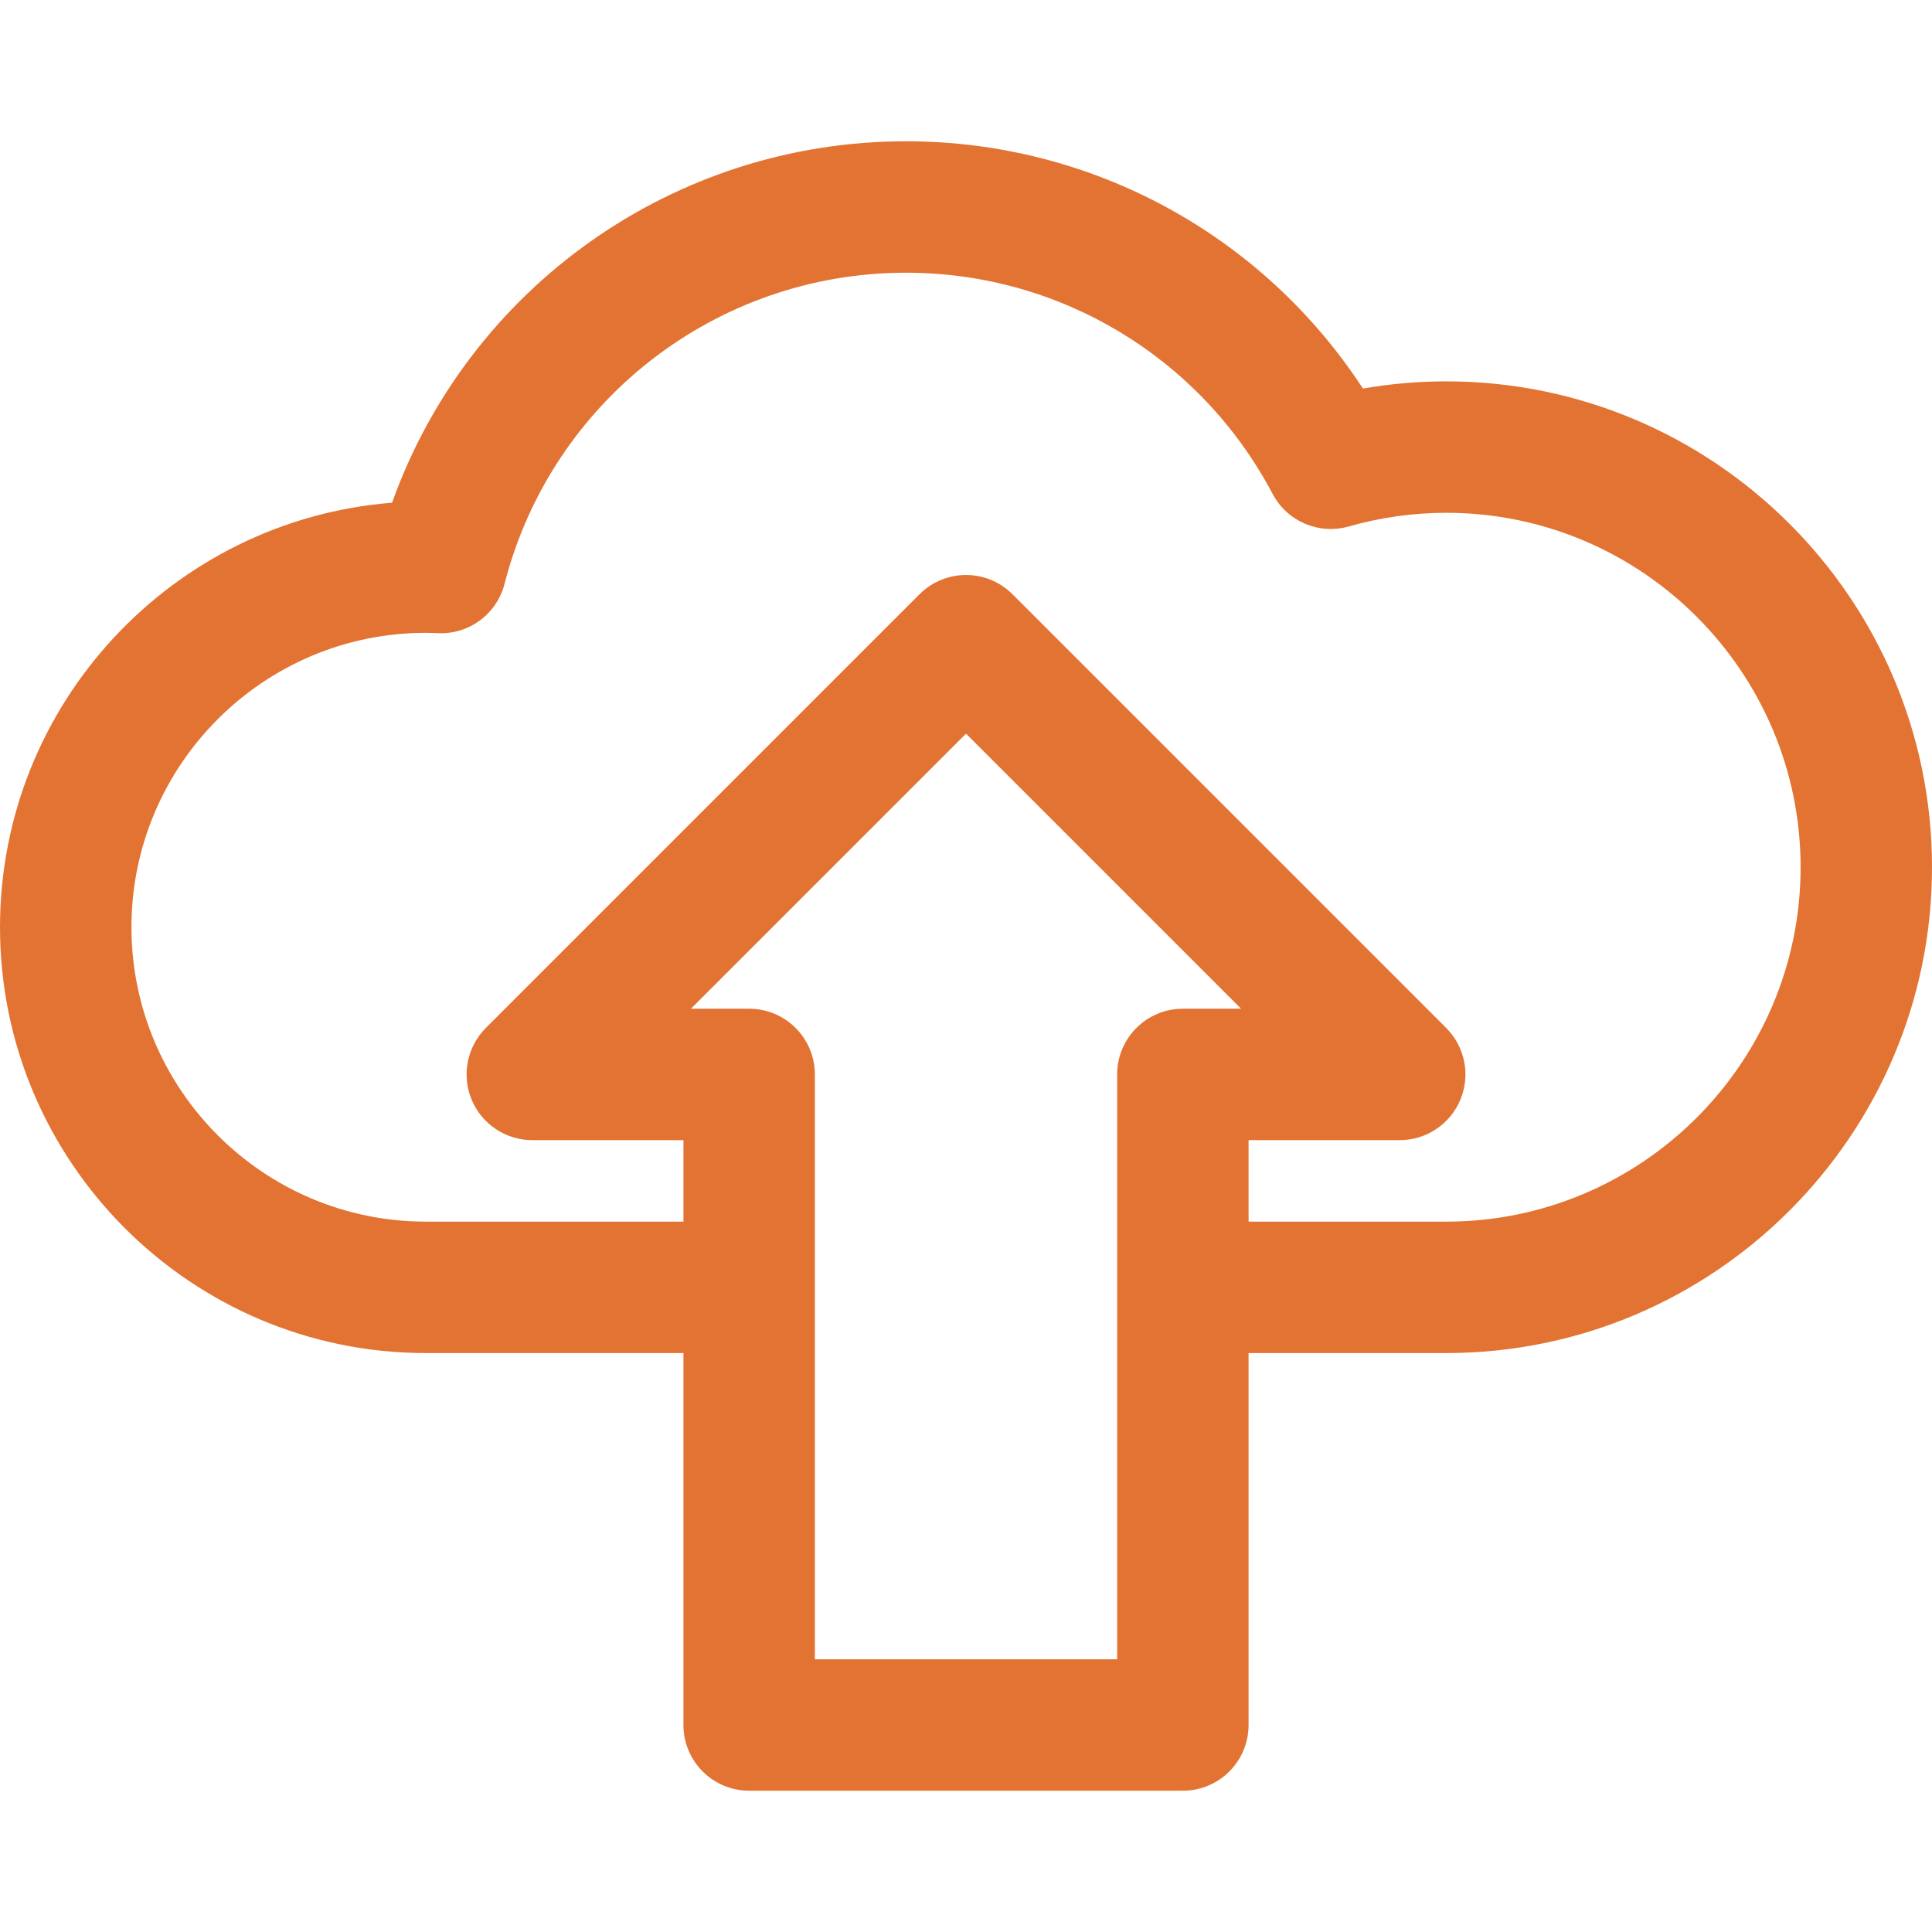
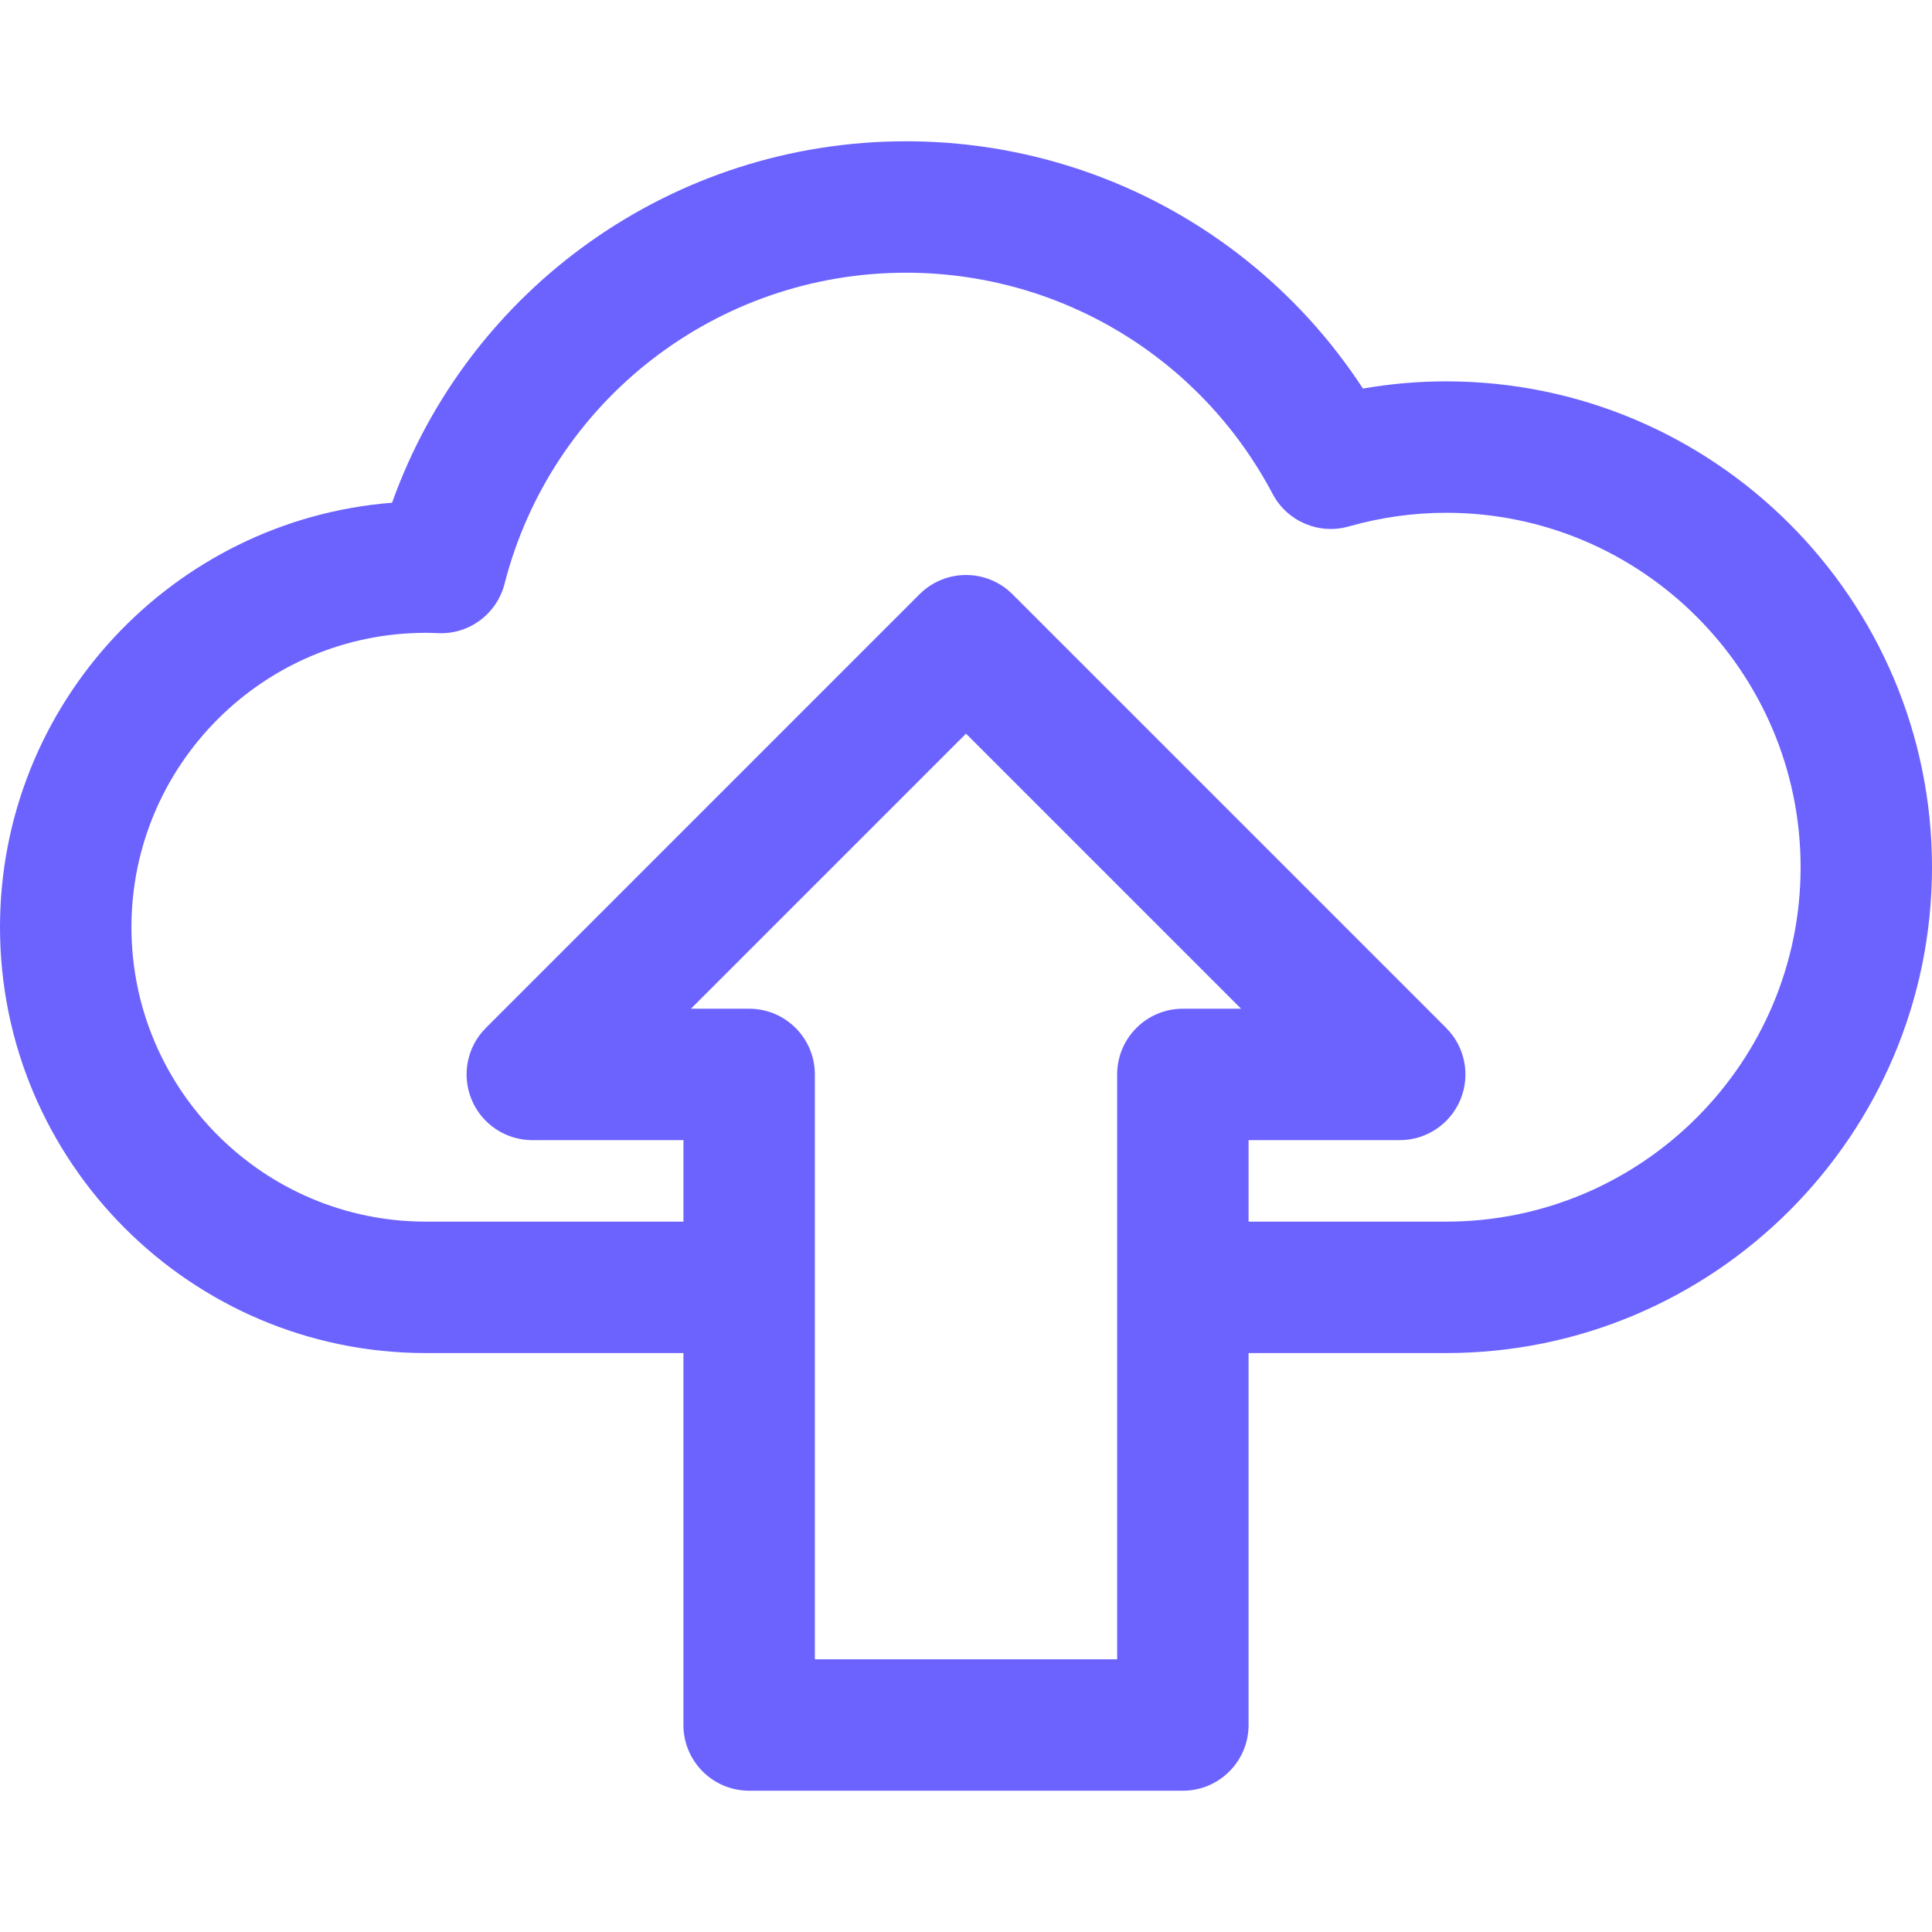
<svg xmlns="http://www.w3.org/2000/svg" version="1.1" id="Layer_1" x="0px" y="0px" viewBox="0 0 296.999 296.999" style="enable-background:new 0 0 296.999 296.999;" xml:space="preserve">
  <defs id="defs41" />
-   <g id="g6" style="fill:#e37332;fill-opacity:1">
-     <g id="g4" style="fill:#e37332;fill-opacity:1">
-       <path d="M222.312,58.625c-4.286,0-8.566,0.371-12.793,1.107c-15.427-23.63-41.682-38.013-70.246-38.013    c-35.722,0-67.176,22.489-79.004,55.563C26.591,79.937,0,108.191,0,142.539c0,36.096,29.366,65.462,65.461,65.462h39.6v57.177    c0,5.579,4.523,10.102,10.102,10.102h66.673c5.579,0,10.102-4.523,10.102-10.102v-57.177h30.373    c41.184,0,74.688-33.504,74.688-74.688S263.496,58.625,222.312,58.625z M181.838,155.066c-5.58,0-10.103,4.524-10.103,10.102    v89.908h-46.469v-89.908c0-5.579-4.523-10.102-10.102-10.102h-8.948l42.285-42.285l42.285,42.285H181.838z M222.312,187.797    h-30.373V175.27h23.235c4.086,0,7.77-2.461,9.334-6.236c1.563-3.775,0.698-8.12-2.19-11.01l-66.673-66.673    c-3.946-3.944-10.341-3.944-14.287,0l-66.673,66.673c-2.889,2.89-3.753,7.234-2.19,11.01c1.564,3.774,5.247,6.236,9.334,6.236    h23.235v12.527h-39.6c-24.955,0-45.257-20.303-45.257-45.258s20.302-45.257,45.257-45.257c0.636,0,1.267,0.024,1.898,0.049    c4.78,0.217,9.014-2.965,10.2-7.583c7.222-28.158,32.601-47.825,61.714-47.825c23.685,0,45.282,13.032,56.364,34.011    c2.23,4.222,7.11,6.303,11.702,4.997c4.889-1.395,9.926-2.101,14.973-2.101c30.043,0,54.484,24.441,54.484,54.484    C276.799,163.357,252.355,187.797,222.312,187.797z" id="path2" style="fill:#e37332;fill-opacity:1" />
+   <g id="g6" style="fill:#6c63ff;fill-opacity:1">
+     <g id="g4" style="fill:#6c63ff;fill-opacity:1">
+       <path d="M222.312,58.625c-4.286,0-8.566,0.371-12.793,1.107c-15.427-23.63-41.682-38.013-70.246-38.013    c-35.722,0-67.176,22.489-79.004,55.563C26.591,79.937,0,108.191,0,142.539c0,36.096,29.366,65.462,65.461,65.462h39.6v57.177    c0,5.579,4.523,10.102,10.102,10.102h66.673c5.579,0,10.102-4.523,10.102-10.102v-57.177h30.373    c41.184,0,74.688-33.504,74.688-74.688S263.496,58.625,222.312,58.625z M181.838,155.066c-5.58,0-10.103,4.524-10.103,10.102    v89.908h-46.469v-89.908c0-5.579-4.523-10.102-10.102-10.102h-8.948l42.285-42.285l42.285,42.285H181.838z M222.312,187.797    h-30.373V175.27h23.235c4.086,0,7.77-2.461,9.334-6.236c1.563-3.775,0.698-8.12-2.19-11.01l-66.673-66.673    c-3.946-3.944-10.341-3.944-14.287,0l-66.673,66.673c-2.889,2.89-3.753,7.234-2.19,11.01c1.564,3.774,5.247,6.236,9.334,6.236    h23.235v12.527h-39.6c-24.955,0-45.257-20.303-45.257-45.258s20.302-45.257,45.257-45.257c0.636,0,1.267,0.024,1.898,0.049    c4.78,0.217,9.014-2.965,10.2-7.583c7.222-28.158,32.601-47.825,61.714-47.825c23.685,0,45.282,13.032,56.364,34.011    c2.23,4.222,7.11,6.303,11.702,4.997c4.889-1.395,9.926-2.101,14.973-2.101c30.043,0,54.484,24.441,54.484,54.484    C276.799,163.357,252.355,187.797,222.312,187.797z" id="path2" style="fill:#6c63ff;fill-opacity:1" />
    </g>
  </g>
  <g id="g8" />
  <g id="g10" />
  <g id="g12" />
  <g id="g14" />
  <g id="g16" />
  <g id="g18" />
  <g id="g20" />
  <g id="g22" />
  <g id="g24" />
  <g id="g26" />
  <g id="g28" />
  <g id="g30" />
  <g id="g32" />
  <g id="g34" />
  <g id="g36" />
</svg>
